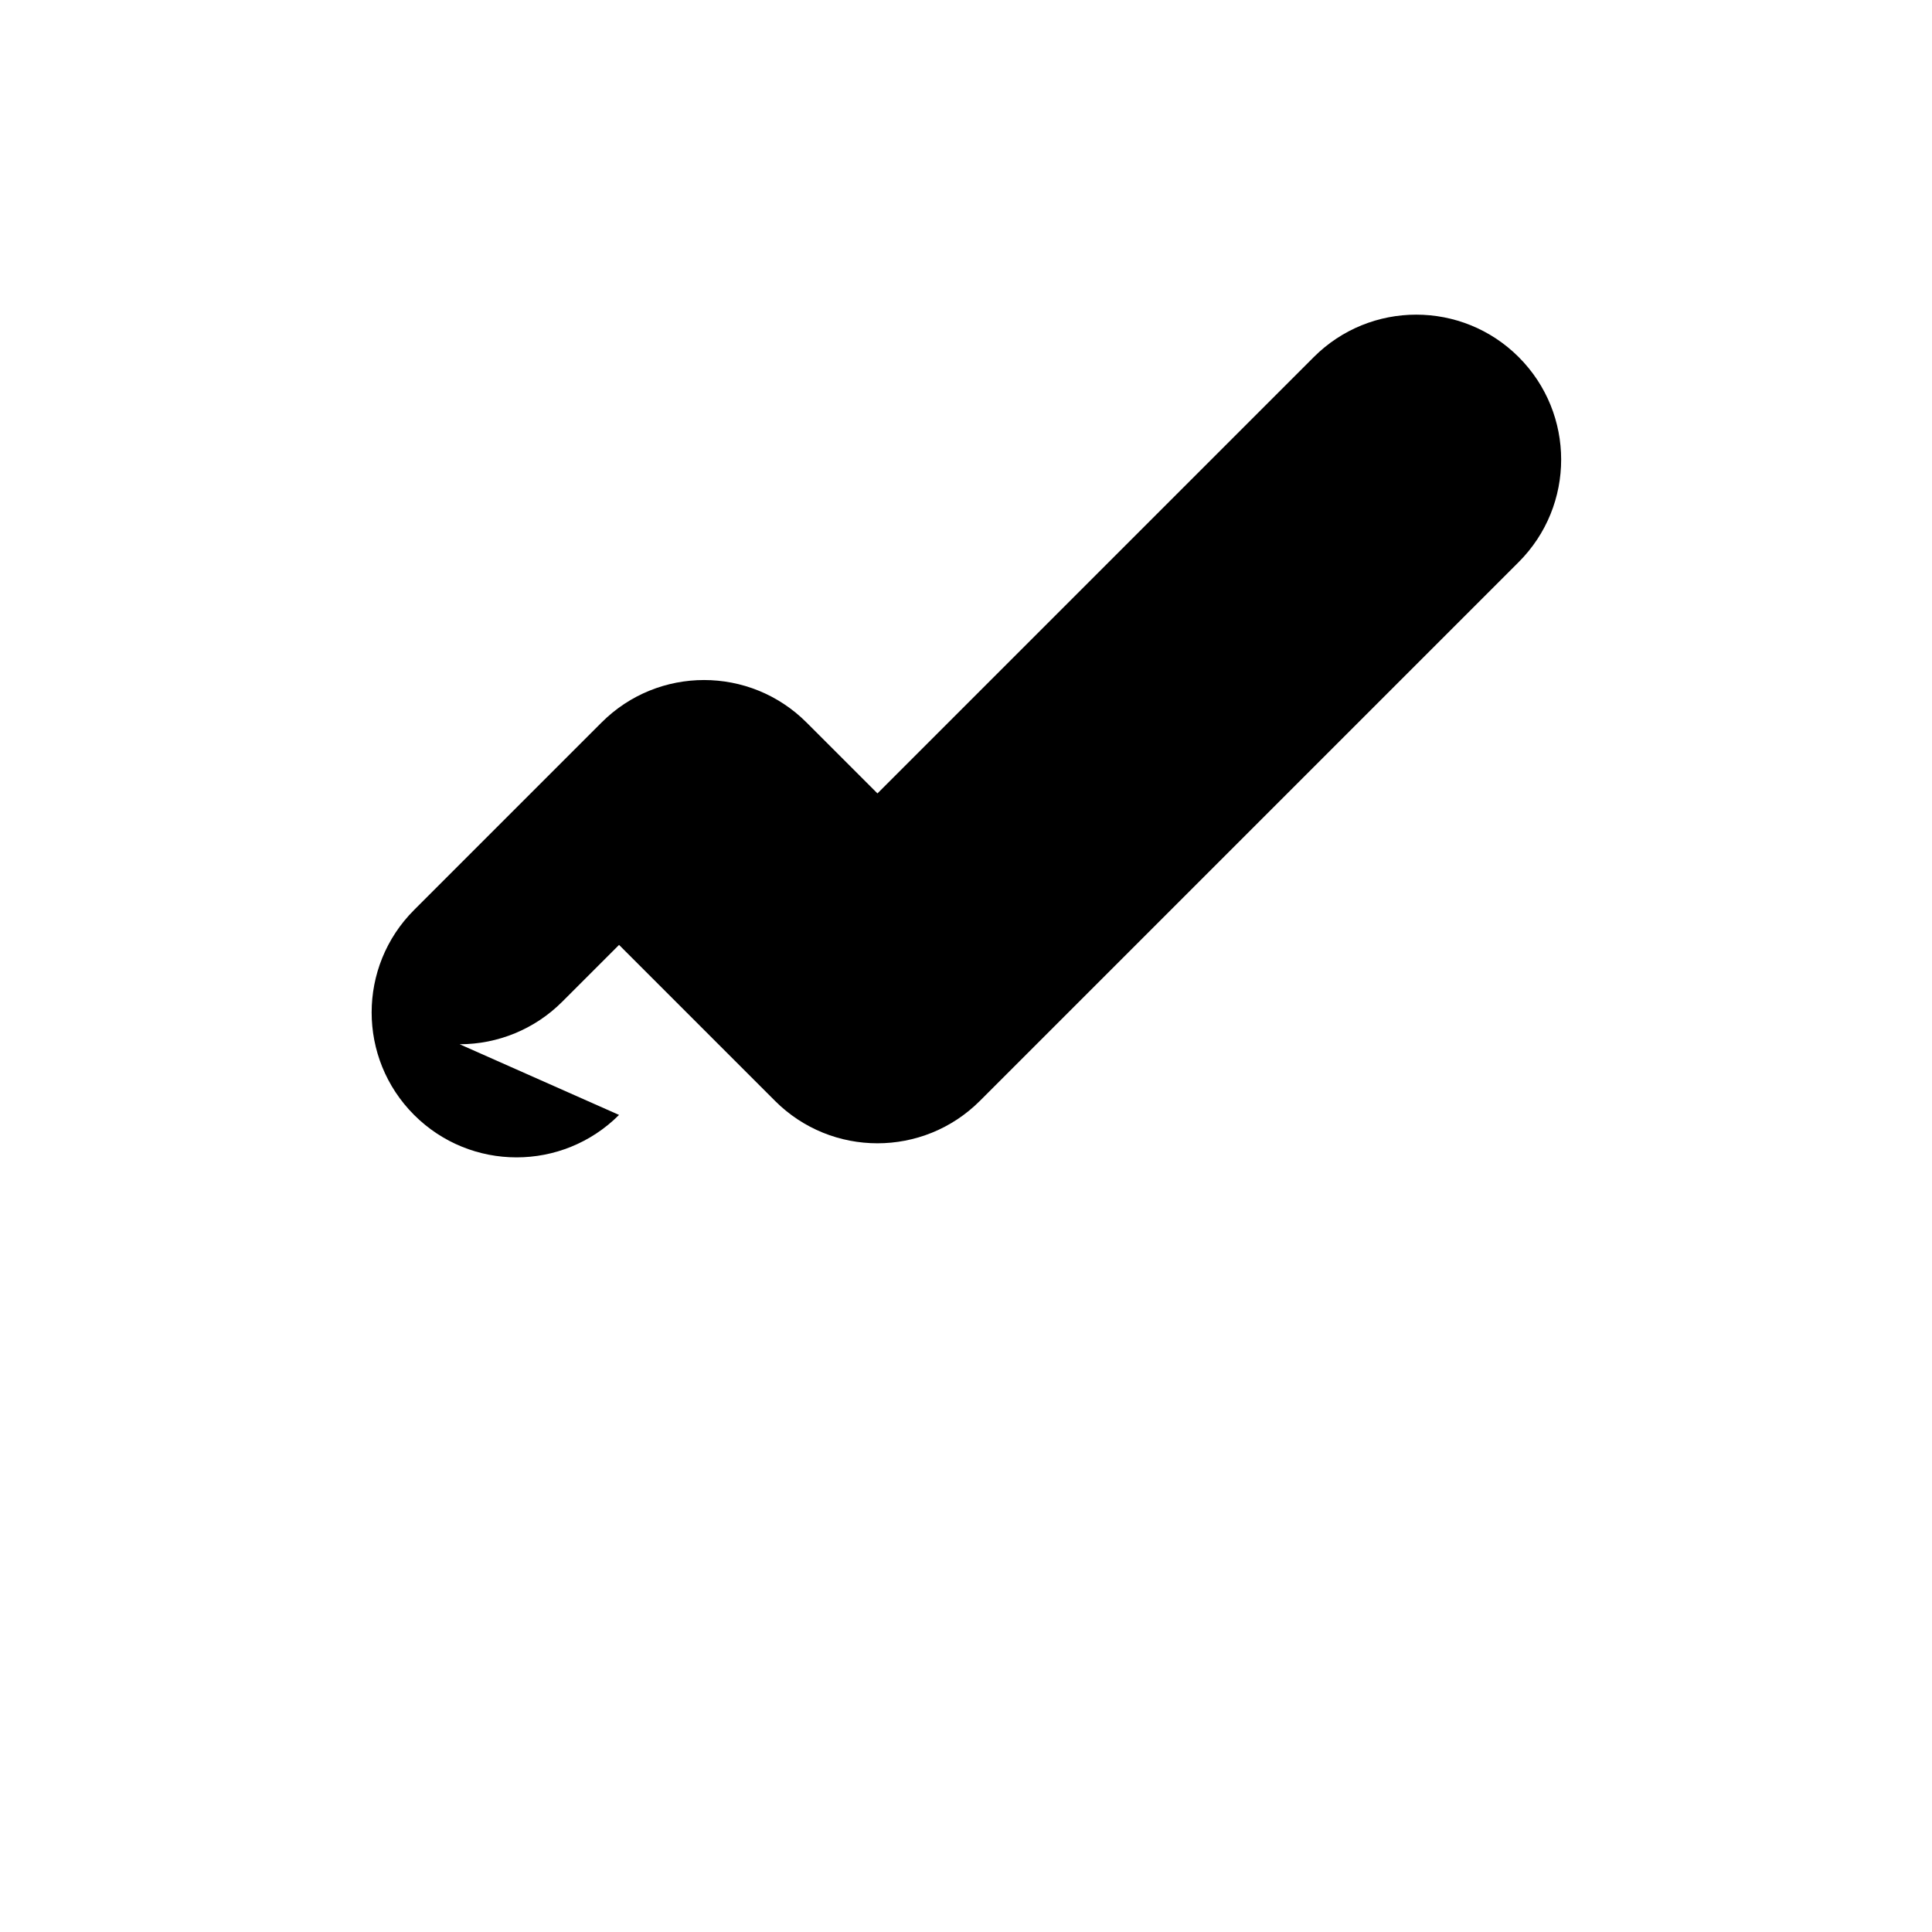
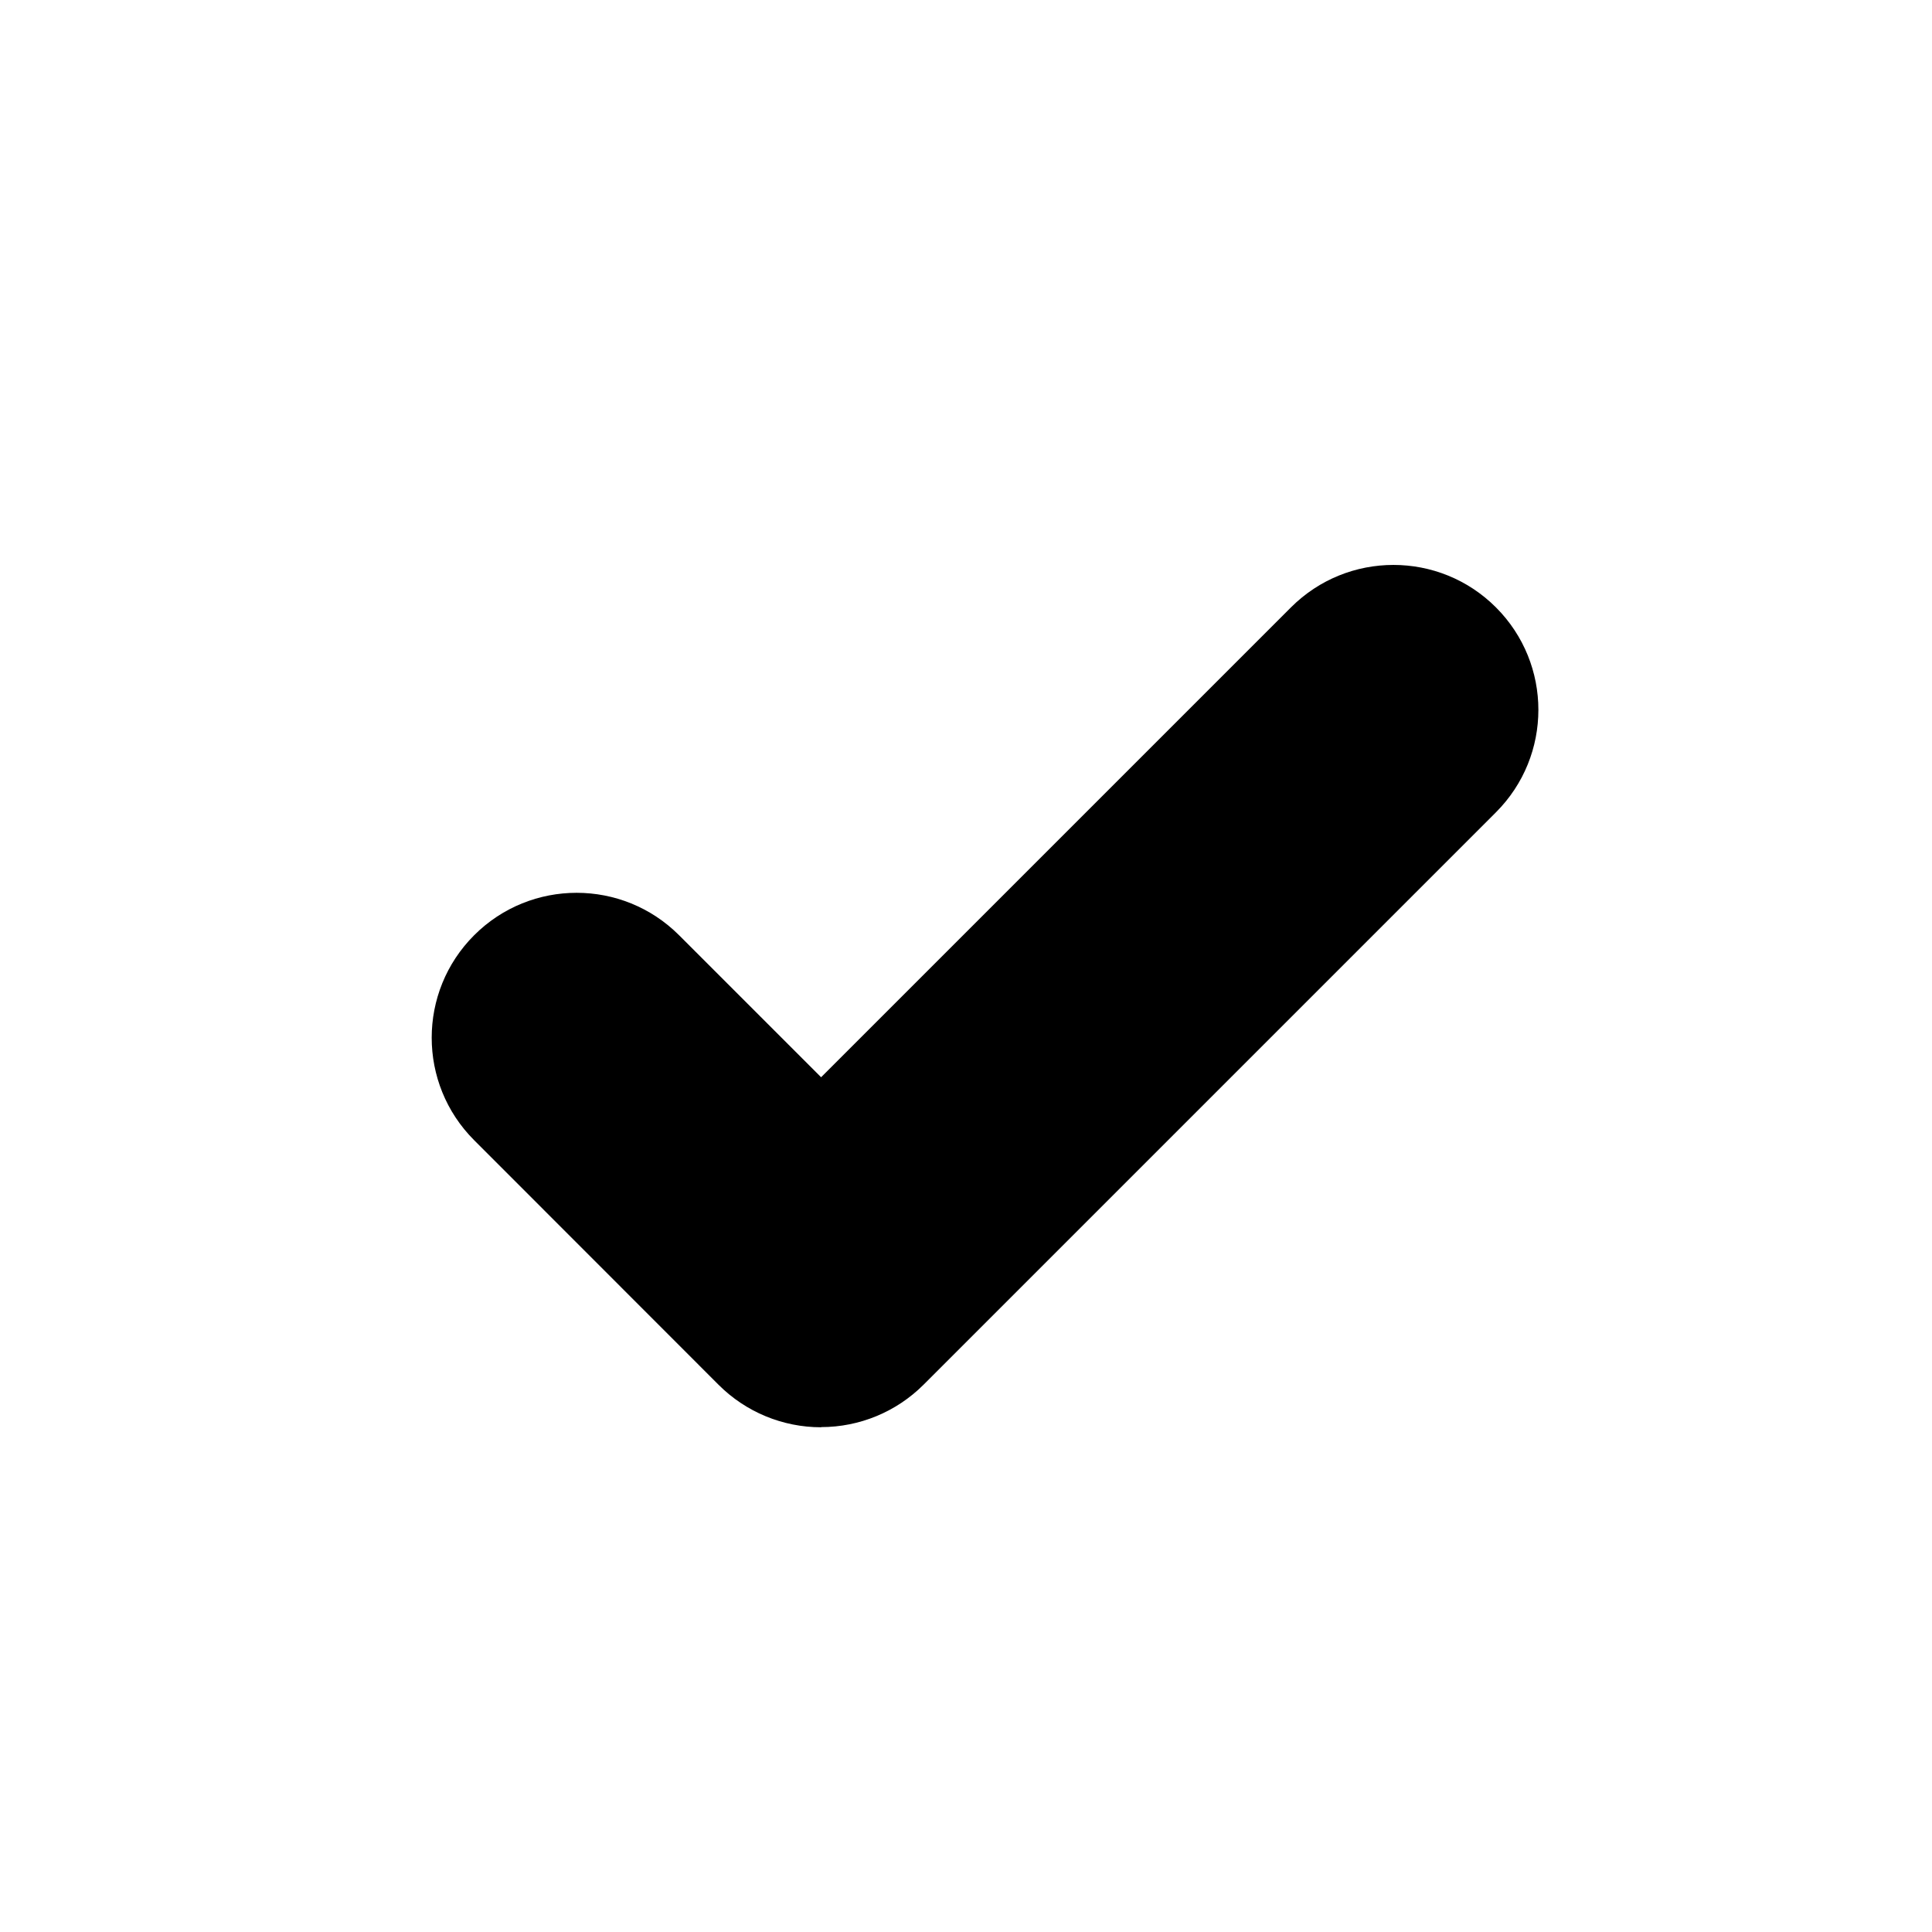
<svg xmlns="http://www.w3.org/2000/svg" viewBox="0 0 24 24">
-   <path d="M7.69 13.85a1.8 1.8 0 0 1-2.546-2.546l2.329-2.329a1.8 1.8 0 0 1 2.546 0l.881.881 5.42-5.42a1.8 1.8 0 0 1 2.546 2.546l-6.693 6.693a1.8 1.8 0 0 1-2.546 0L7.69 11.738l-.707.707a1.8 1.8 0 0 1-1.273.527z" />
+   <path d="M10.2 17.73a1.8 1.8 0 0 1-1.273-.527L5.89 14.164a1.8 1.8 0 1 1 2.546-2.546l1.764 1.764 5.837-5.837a1.8 1.8 0 1 1 2.546 2.546l-7.11 7.11a1.8 1.8 0 0 1-1.273.527Z" />
</svg>
